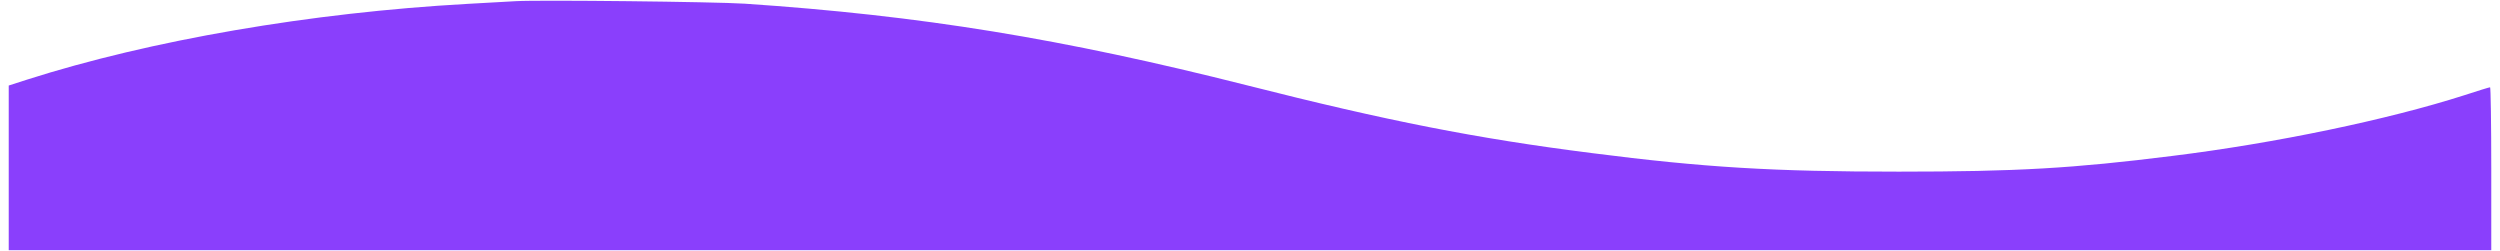
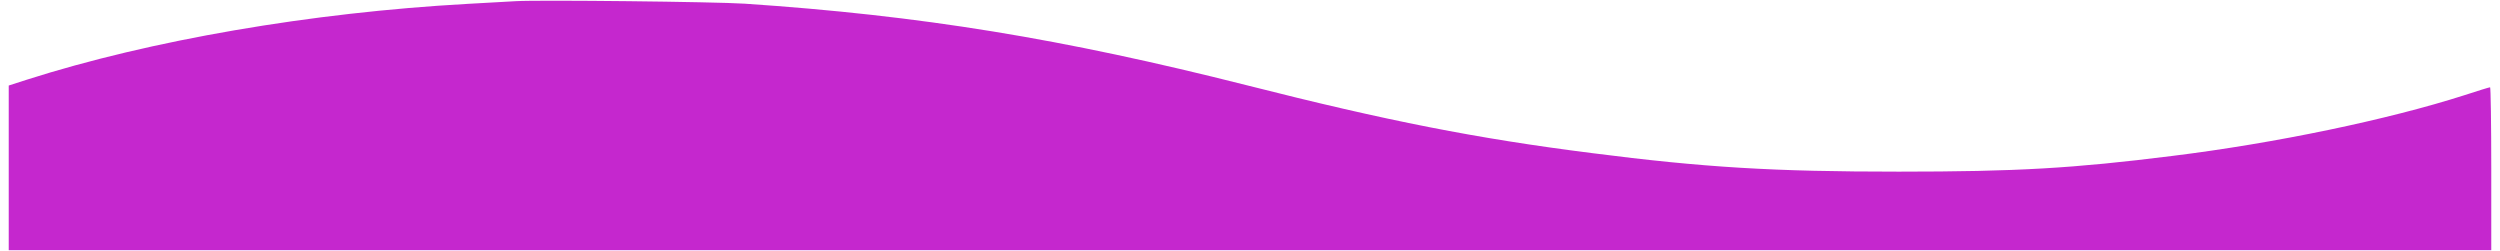
<svg xmlns="http://www.w3.org/2000/svg" version="1.0" width="1289pt" height="129pt" viewBox="0 0 1280 129" preserveAspectRatio="xMidYMid meet">
-   <g transform="translate(0,129) scale(0.1,-0.1)" fill="#8A3FFC" stroke="none">
+   <g transform="translate(0,129) scale(0.1,-0.1)" fill="#C527CE" stroke="none">
    <path d="M2615 1284 c-33 -2 -145 -8 -250 -14 -807 -45 -1633 -187 -2272 -391 l-93 -30 0 -424 0 -425 6400 0 6400 0 0 420 c0 231 -3 420 -6 420 -4 0 -63 -18 -133 -41 -394 -126 -972 -247 -1506 -313 -510 -64 -802 -81 -1410 -81 -644 0 -1001 21 -1585 96 -591 75 -1050 165 -1775 349 -953 241 -1682 360 -2590 421 -154 10 -1057 20 -1180 13z" />
  </g>
</svg>
